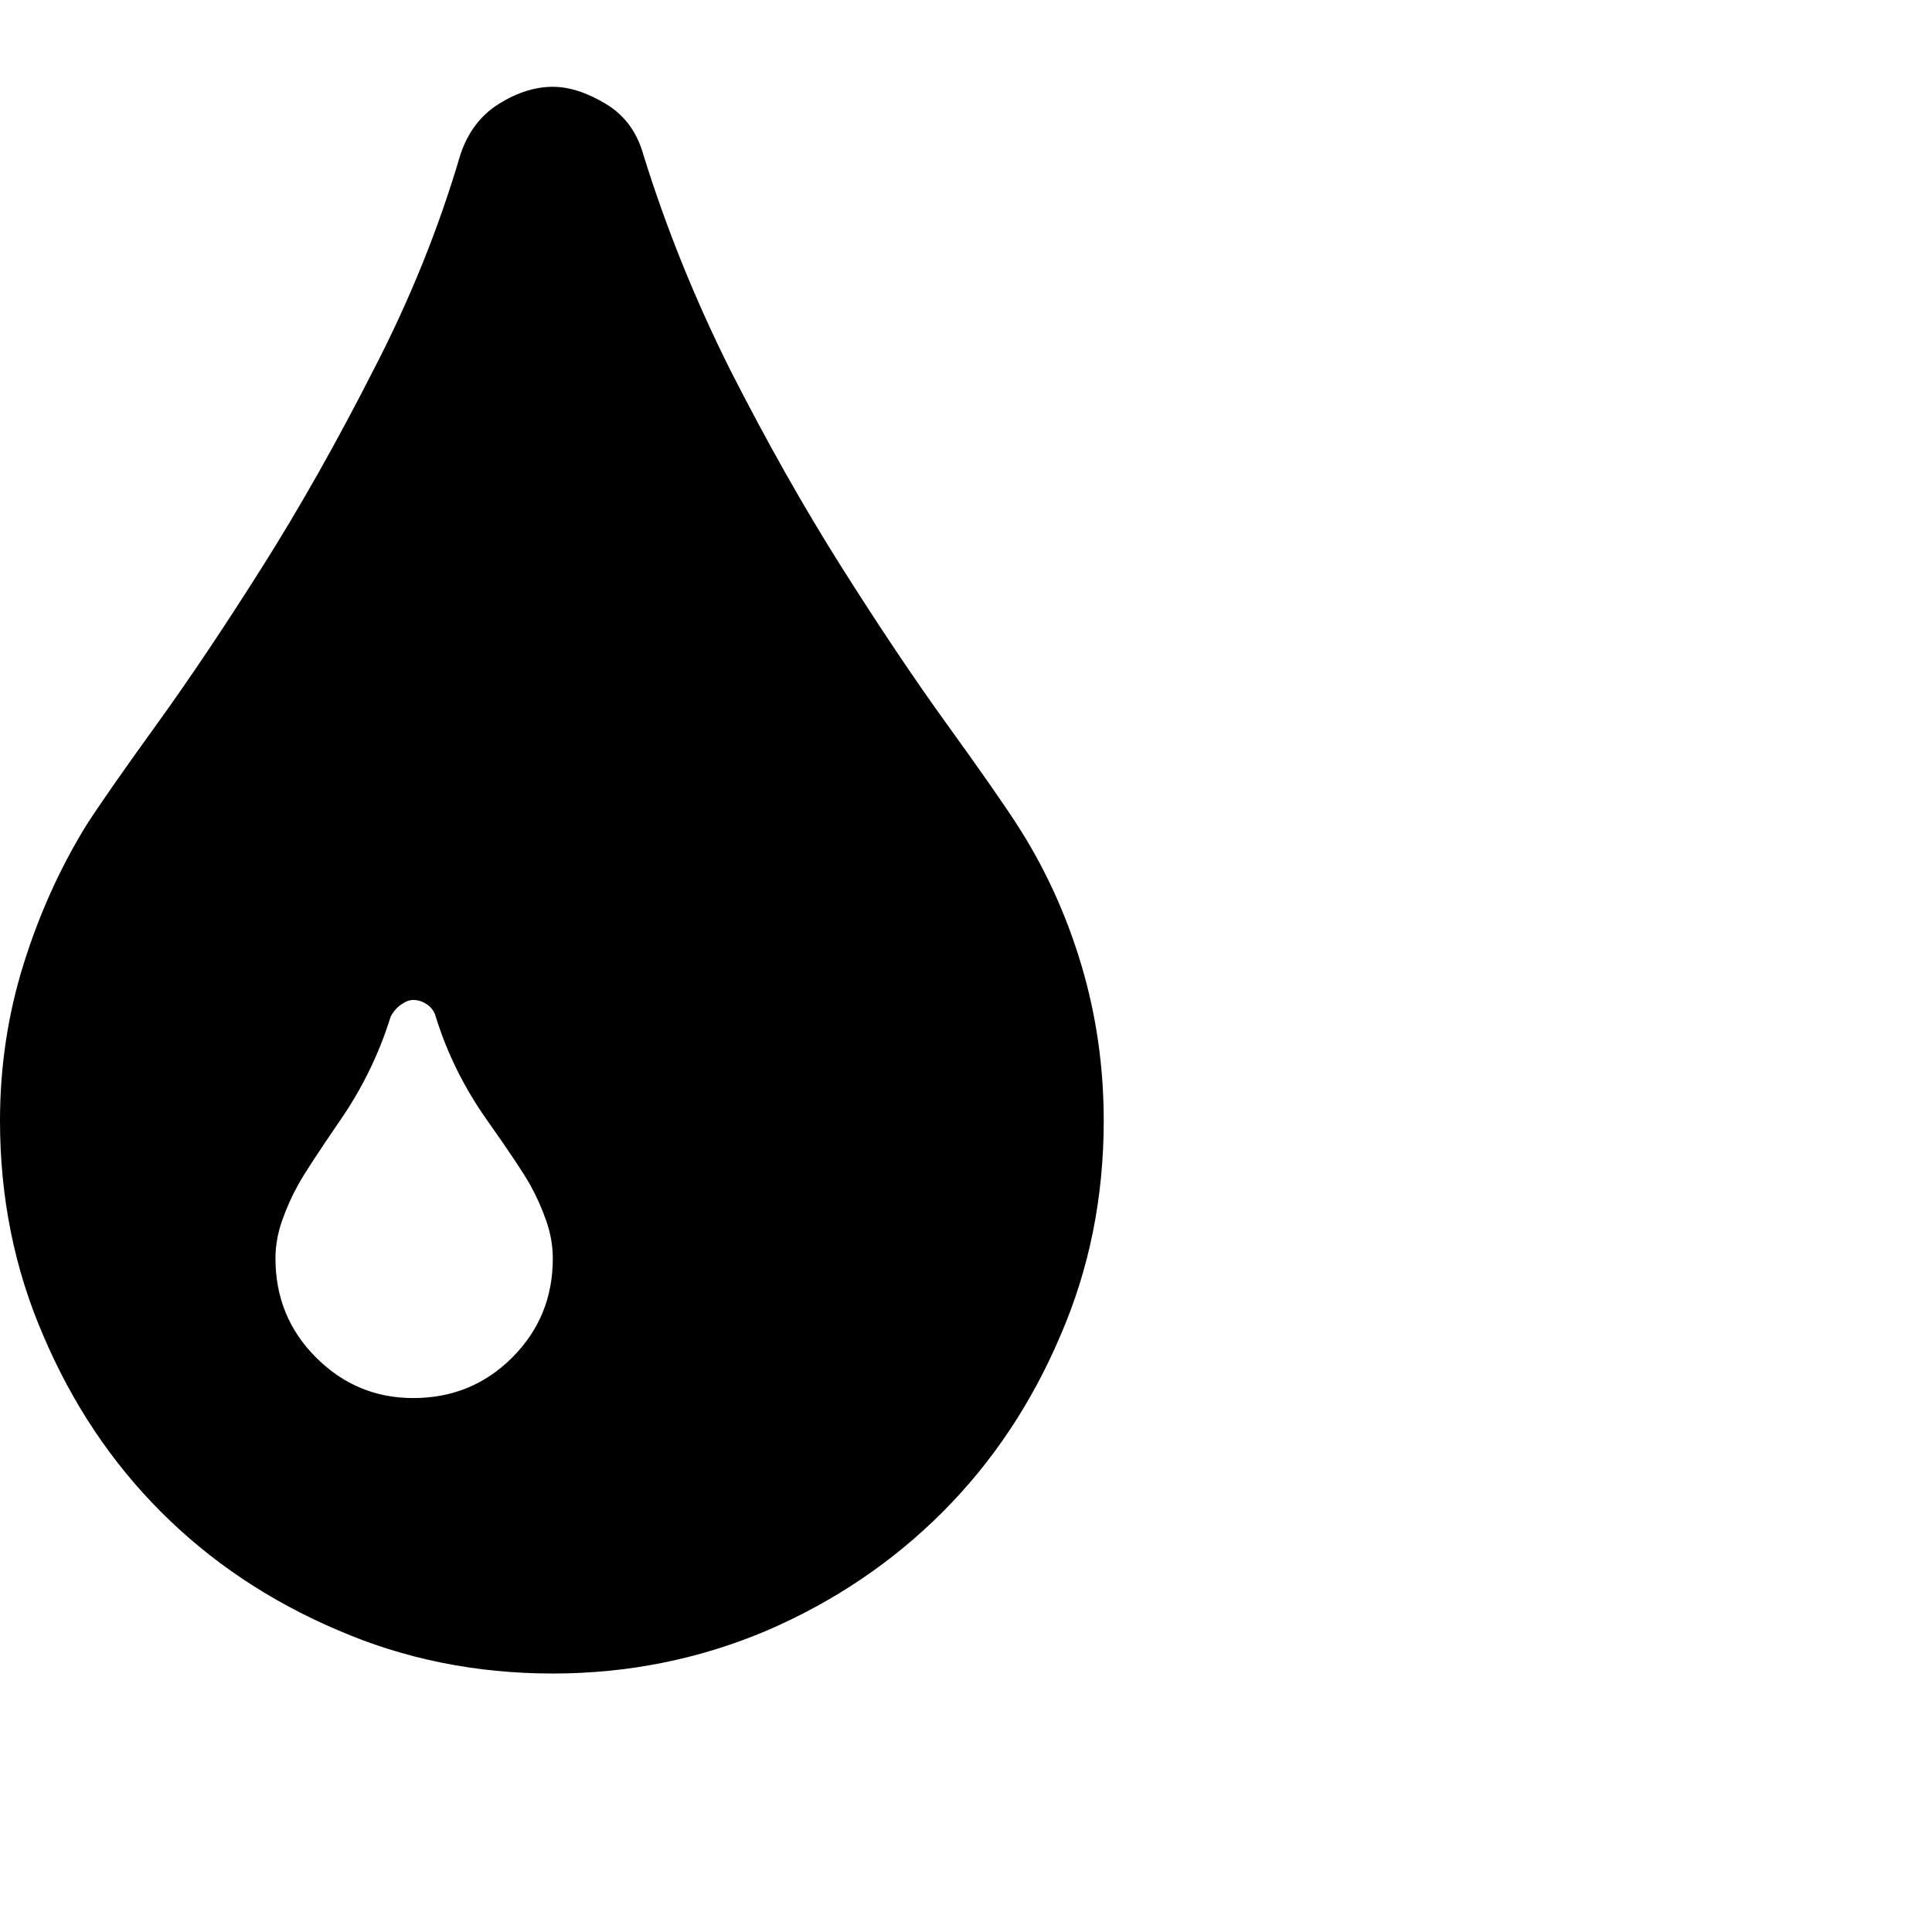
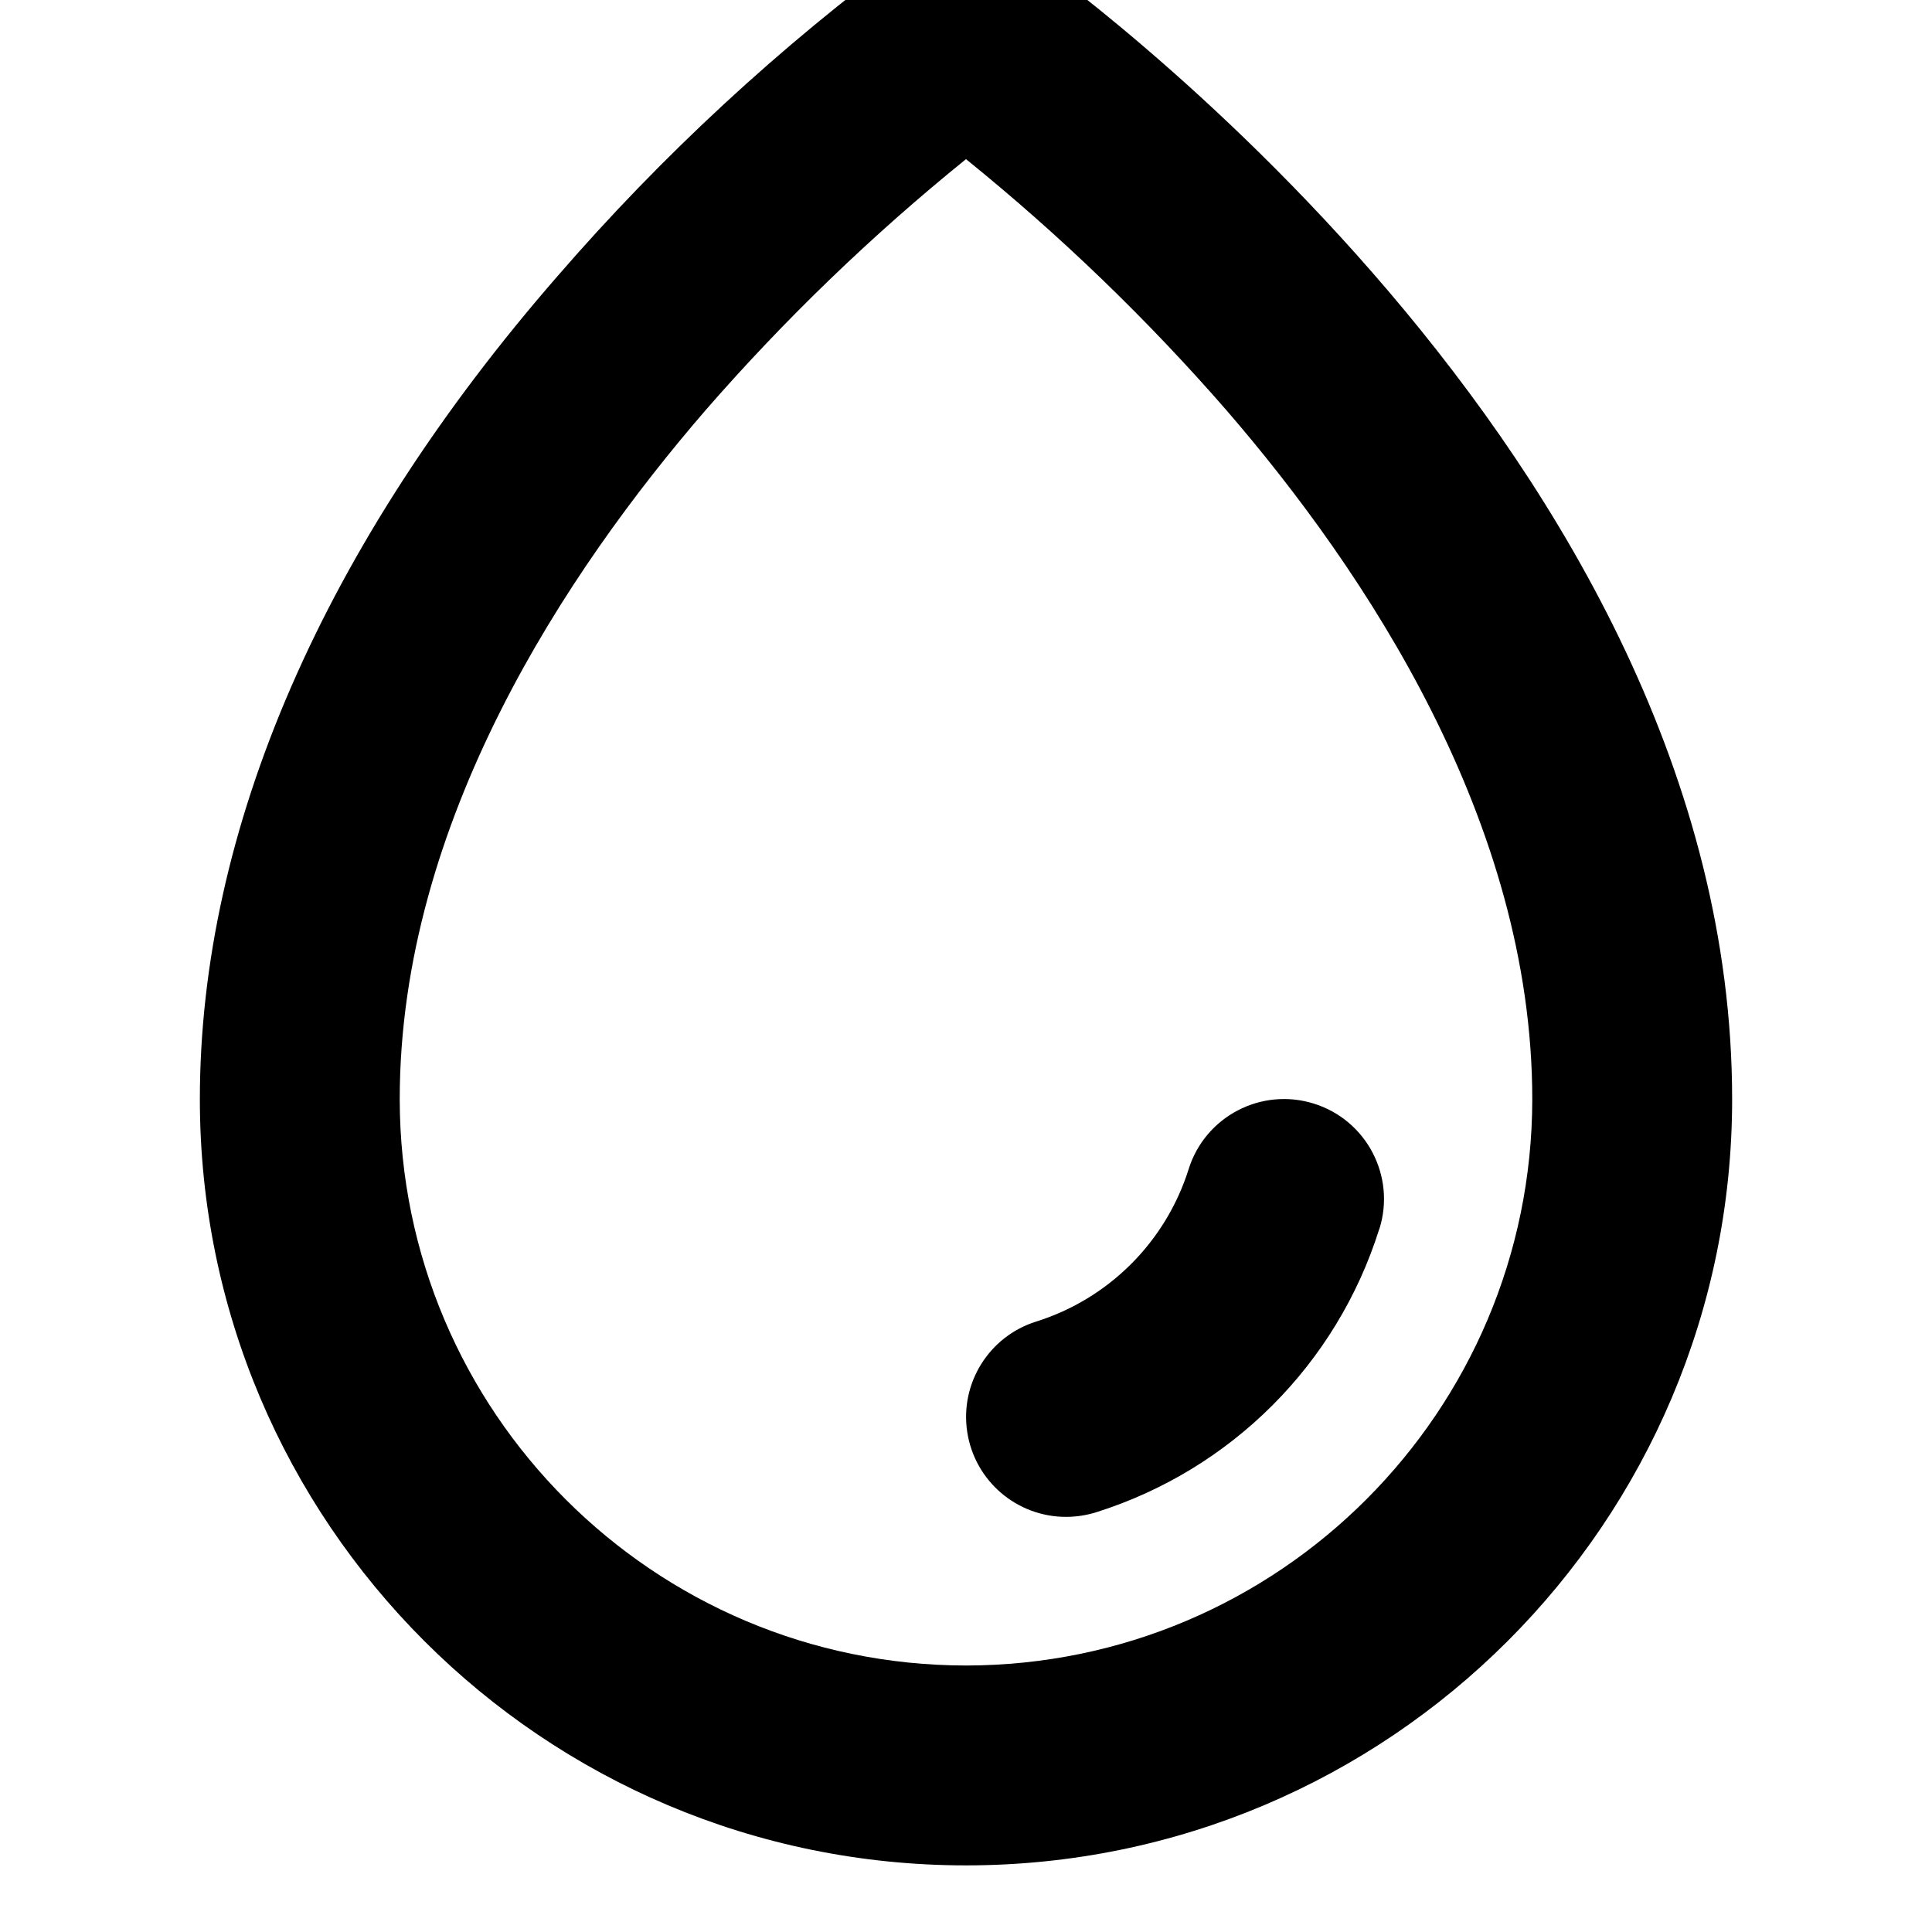
- <svg xmlns="http://www.w3.org/2000/svg" viewBox="0 0 1024 1024">
-   <g transform="translate(0 960) scale(1 -1)">
-     <path d="M293 293Q293 303 289.5 313Q286 323 281 332Q276 341 258 366.5Q240 392 231 421Q230 425 226.5 427.5Q223 430 219 430Q216 430 212.5 427.5Q209 425 207 421Q198 392 180.5 366.5Q163 341 158 332Q153 323 149.5 313Q146 303 146 293Q146 262 167.5 240.5Q189 219 219 219Q250 219 271.5 240.5Q293 262 293 293ZM585 366Q585 305 562 252Q539 198 499.5 158.5Q460 119 407 96Q353 73 293 73Q232 73 179 96Q125 119 85.5 158.5Q46 198 23 252Q0 305 0 366Q0 409 12.5 449Q25 489 46 523Q57 540 83 576Q109 612 139 659.5Q169 707 198 764Q227 820 244 878Q250 896 264.5 905Q279 914 293 914Q306 914 321 905Q336 896 341 878Q359 820 387 764Q416 707 446 659.5Q476 612 502 576Q528 540 539 523Q561 489 573 449Q585 409 585 366Z" />
-   </g>
+ <svg xmlns="http://www.w3.org/2000/svg" viewBox="12 12 232 232">
+   <path d="M134.88,6.17a12,12,0,0,0-13.76,0,259,259,0,0,0-42.18,39C50.85,77.43,36,111.62,36,144a92,92,0,0,0,184,0C220,66.64,138.36,8.6,134.88,6.17ZM128,212a68.07,68.07,0,0,1-68-68c0-33.31,20-63.37,36.7-82.71A249.35,249.35,0,0,1,128,31.11a249.35,249.35,0,0,1,31.3,30.18C176,80.63,196,110.69,196,144A68.07,68.07,0,0,1,128,212Zm49.62-52.4a52,52,0,0,1-34,34,12.2,12.2,0,0,1-3.6.55,12,12,0,0,1-3.6-23.45,28,28,0,0,0,18.32-18.32,12,12,0,0,1,22.9,7.2Z" />
</svg>
